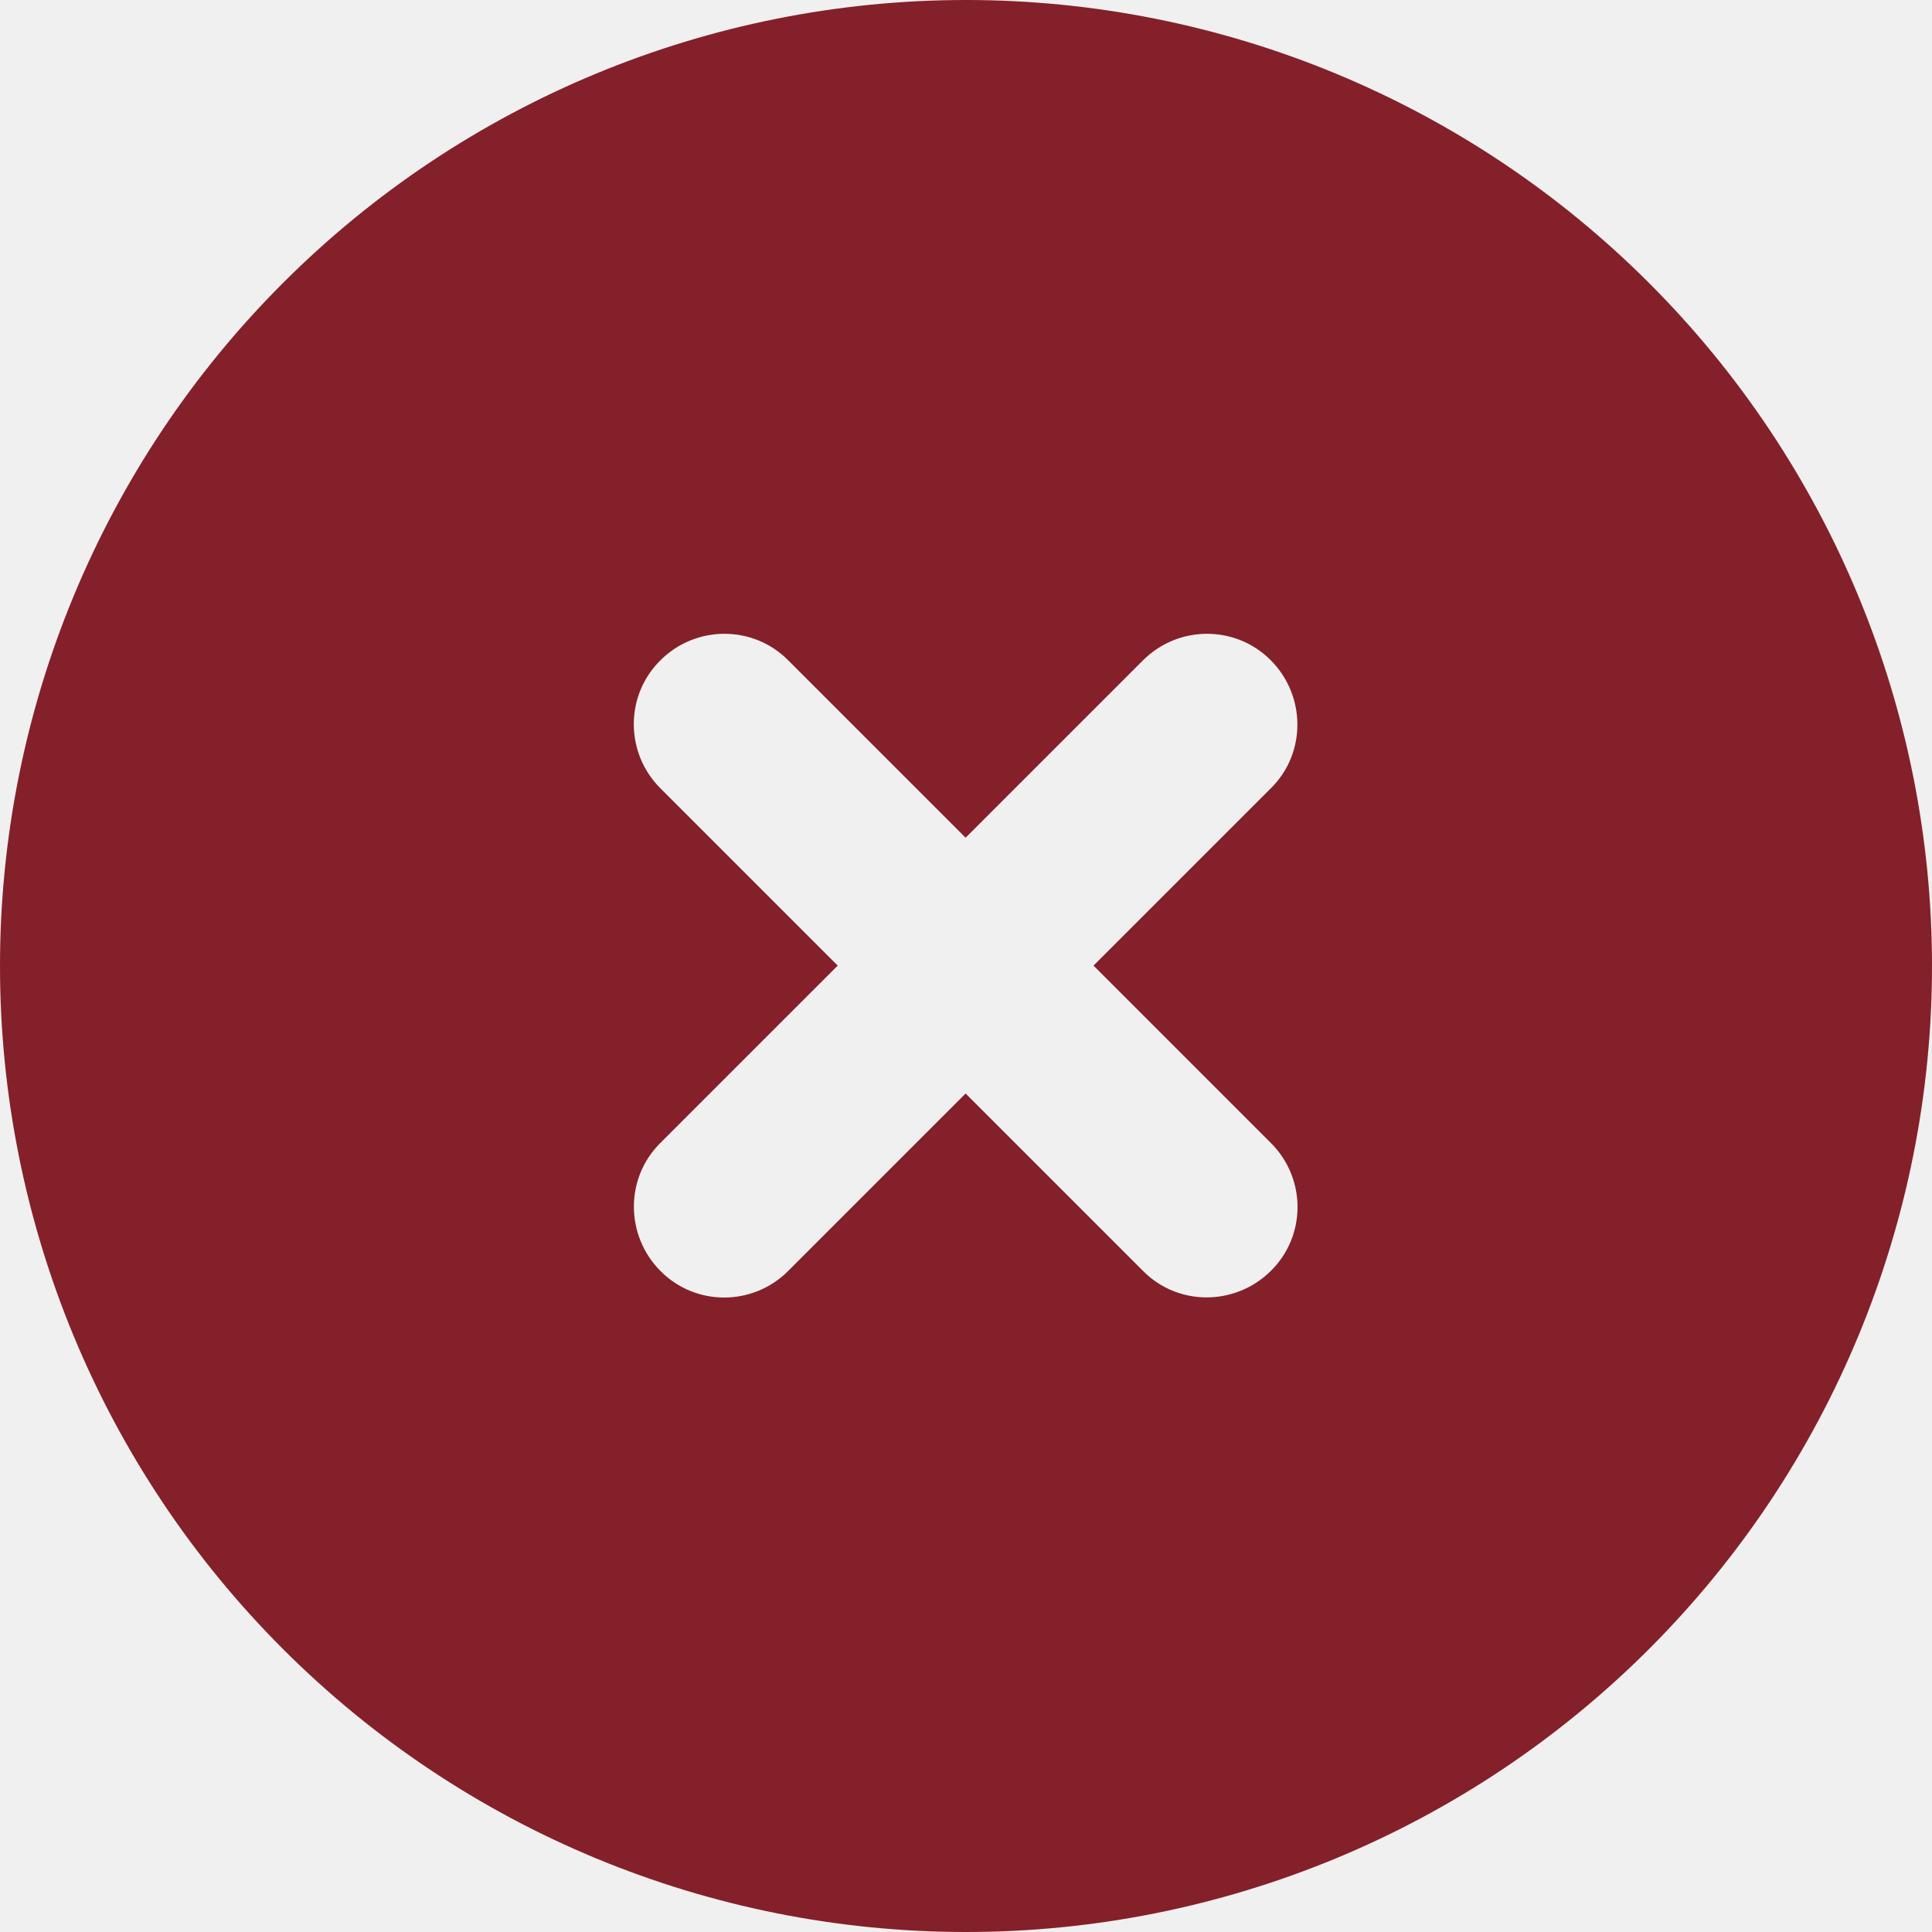
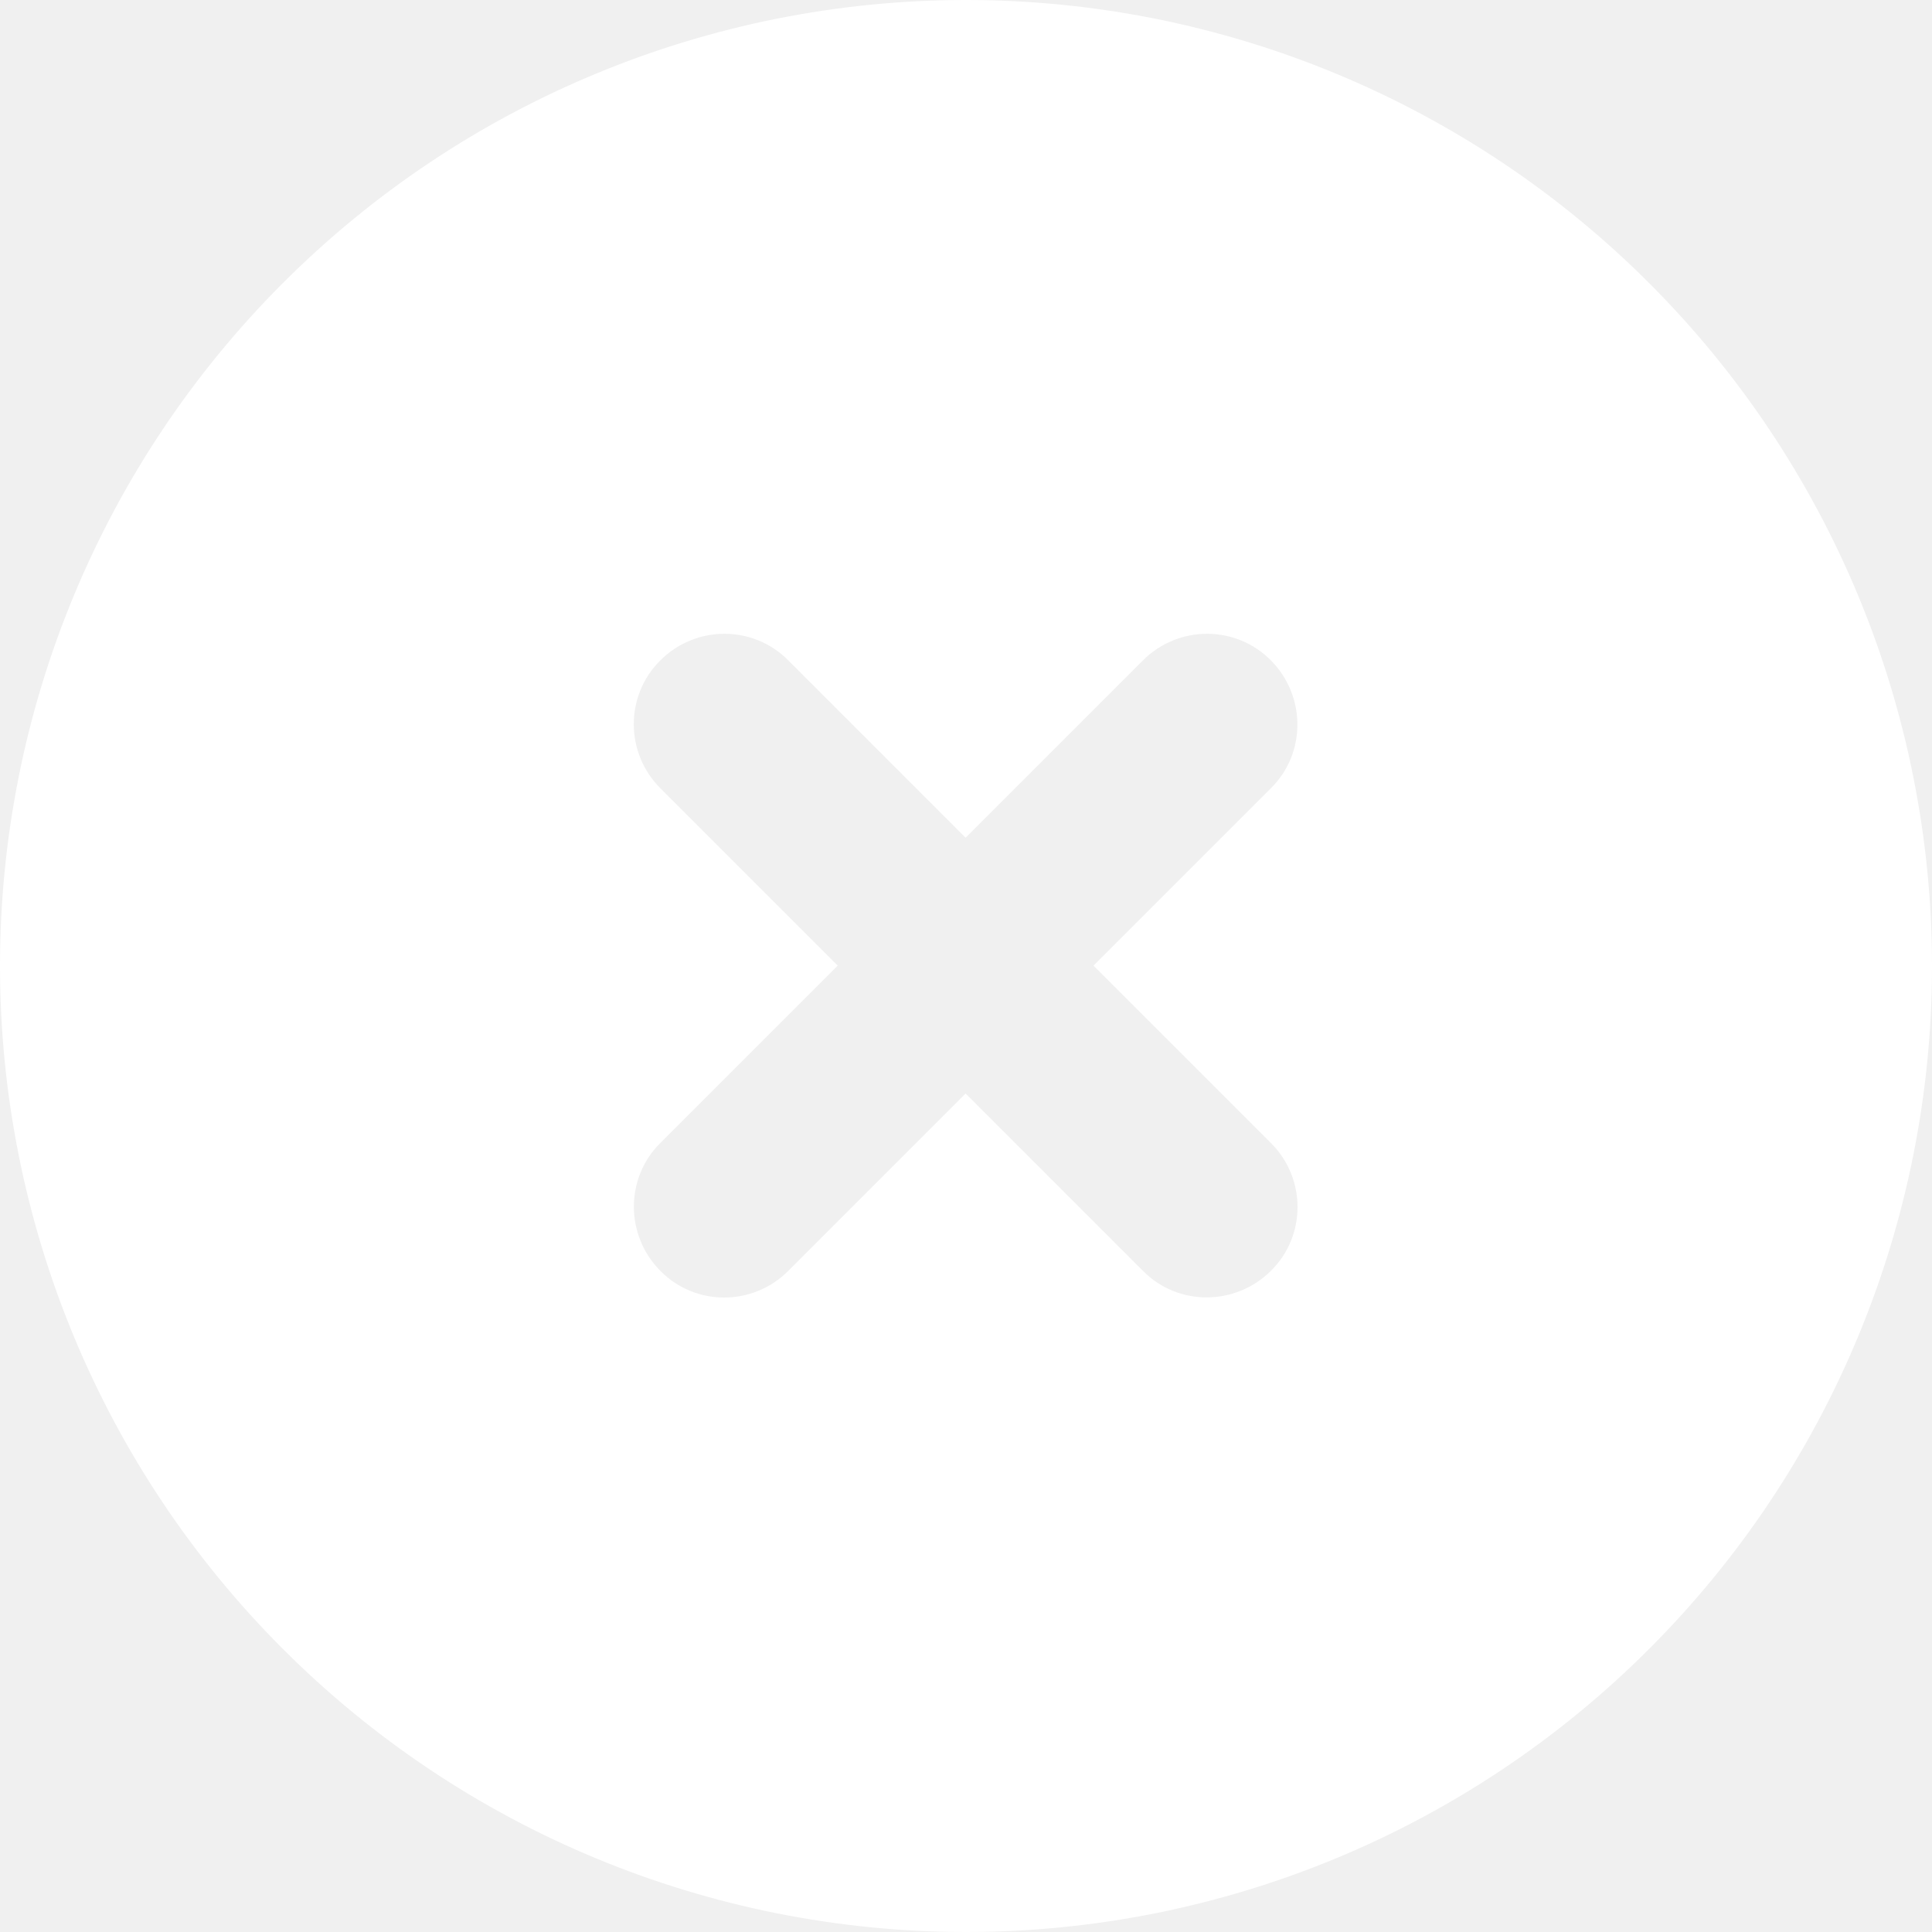
<svg xmlns="http://www.w3.org/2000/svg" width="15" height="15" viewBox="0 0 15 15" fill="none">
-   <path d="M7.5 15C9.489 15 11.397 14.21 12.803 12.803C14.21 11.397 15 9.489 15 7.5C15 5.511 14.21 3.603 12.803 2.197C11.397 0.79 9.489 0 7.5 0C5.511 0 3.603 0.79 2.197 2.197C0.79 3.603 0 5.511 0 7.5C0 9.489 0.79 11.397 2.197 12.803C3.603 14.21 5.511 15 7.5 15ZM5.127 5.127C5.402 4.852 5.848 4.852 6.12 5.127L7.497 6.504L8.874 5.127C9.149 4.852 9.595 4.852 9.867 5.127C10.14 5.402 10.143 5.848 9.867 6.12L8.49 7.497L9.867 8.874C10.143 9.149 10.143 9.595 9.867 9.867C9.592 10.14 9.146 10.143 8.874 9.867L7.497 8.49L6.12 9.867C5.845 10.143 5.399 10.143 5.127 9.867C4.854 9.592 4.852 9.146 5.127 8.874L6.504 7.497L5.127 6.12C4.852 5.845 4.852 5.399 5.127 5.127Z" fill="#842029" />
+   <path d="M7.5 15C9.489 15 11.397 14.21 12.803 12.803C14.21 11.397 15 9.489 15 7.5C15 5.511 14.21 3.603 12.803 2.197C11.397 0.79 9.489 0 7.5 0C5.511 0 3.603 0.79 2.197 2.197C0.79 3.603 0 5.511 0 7.5C0 9.489 0.79 11.397 2.197 12.803C3.603 14.21 5.511 15 7.5 15ZM5.127 5.127C5.402 4.852 5.848 4.852 6.12 5.127L7.497 6.504L8.874 5.127C9.149 4.852 9.595 4.852 9.867 5.127C10.14 5.402 10.143 5.848 9.867 6.12L8.49 7.497L9.867 8.874C10.143 9.149 10.143 9.595 9.867 9.867C9.592 10.14 9.146 10.143 8.874 9.867L7.497 8.49L6.12 9.867C5.845 10.143 5.399 10.143 5.127 9.867C4.854 9.592 4.852 9.146 5.127 8.874L6.504 7.497L5.127 6.12C4.852 5.845 4.852 5.399 5.127 5.127Z" fill="white" />
</svg>
